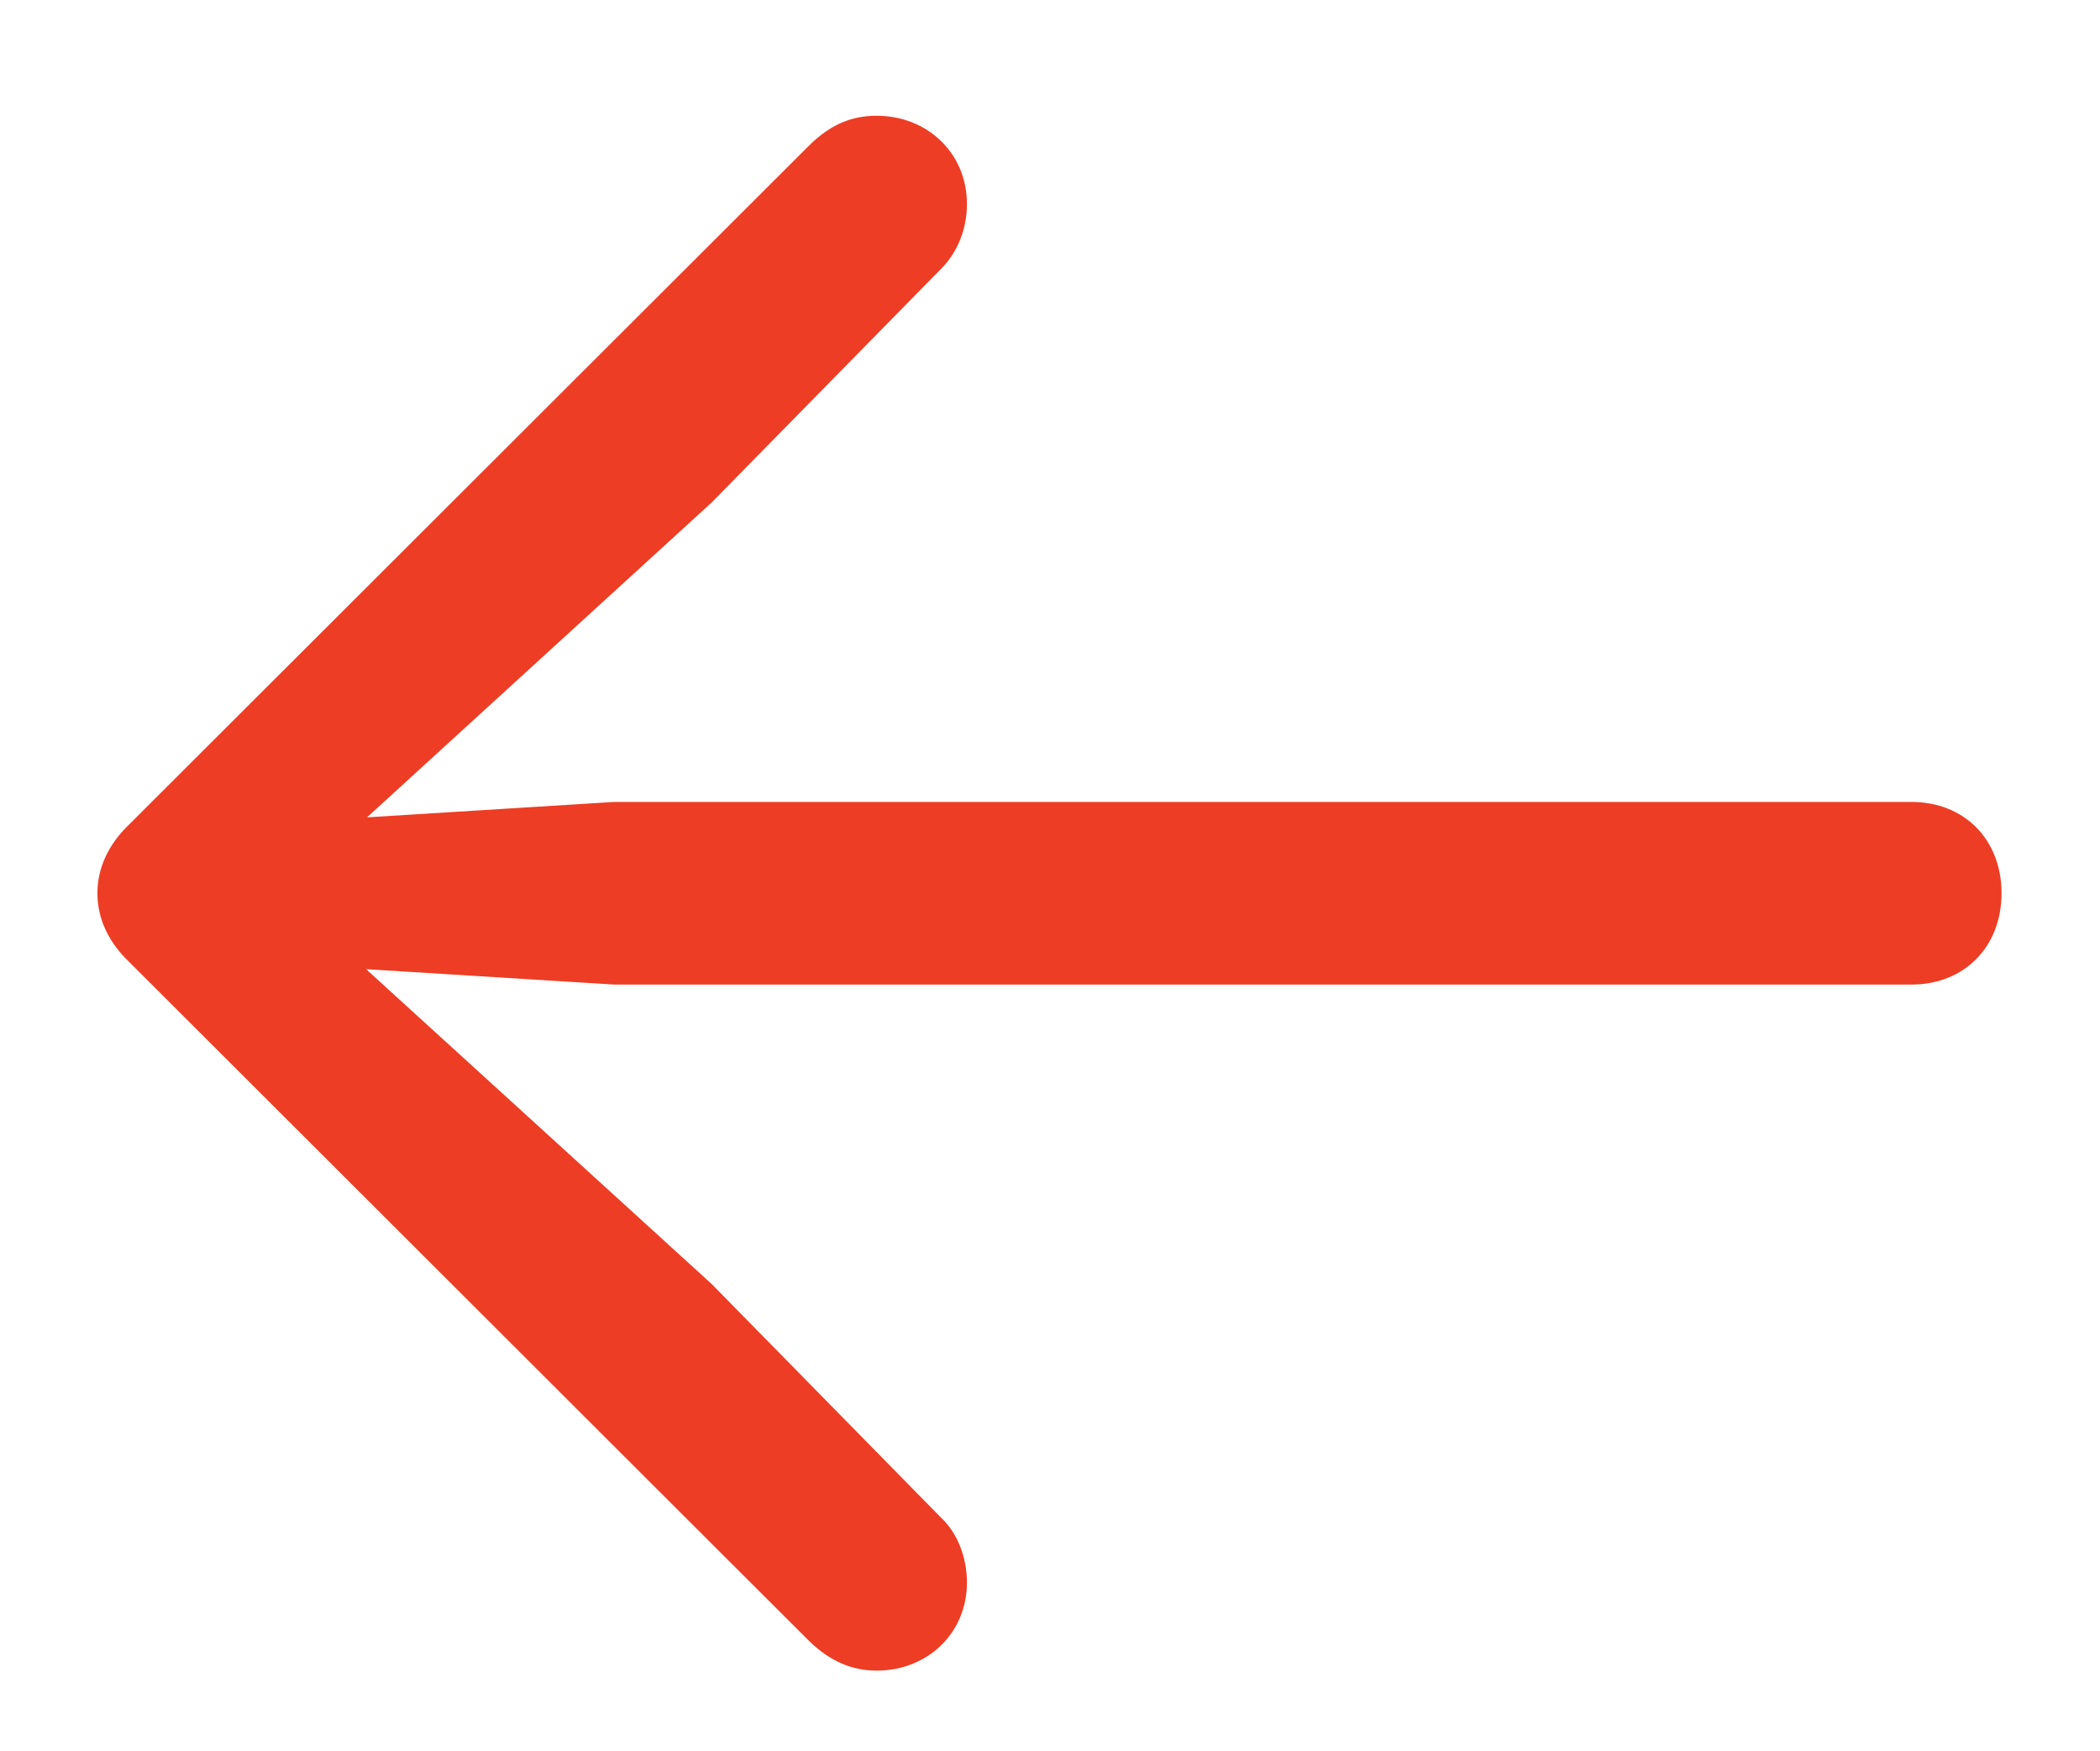
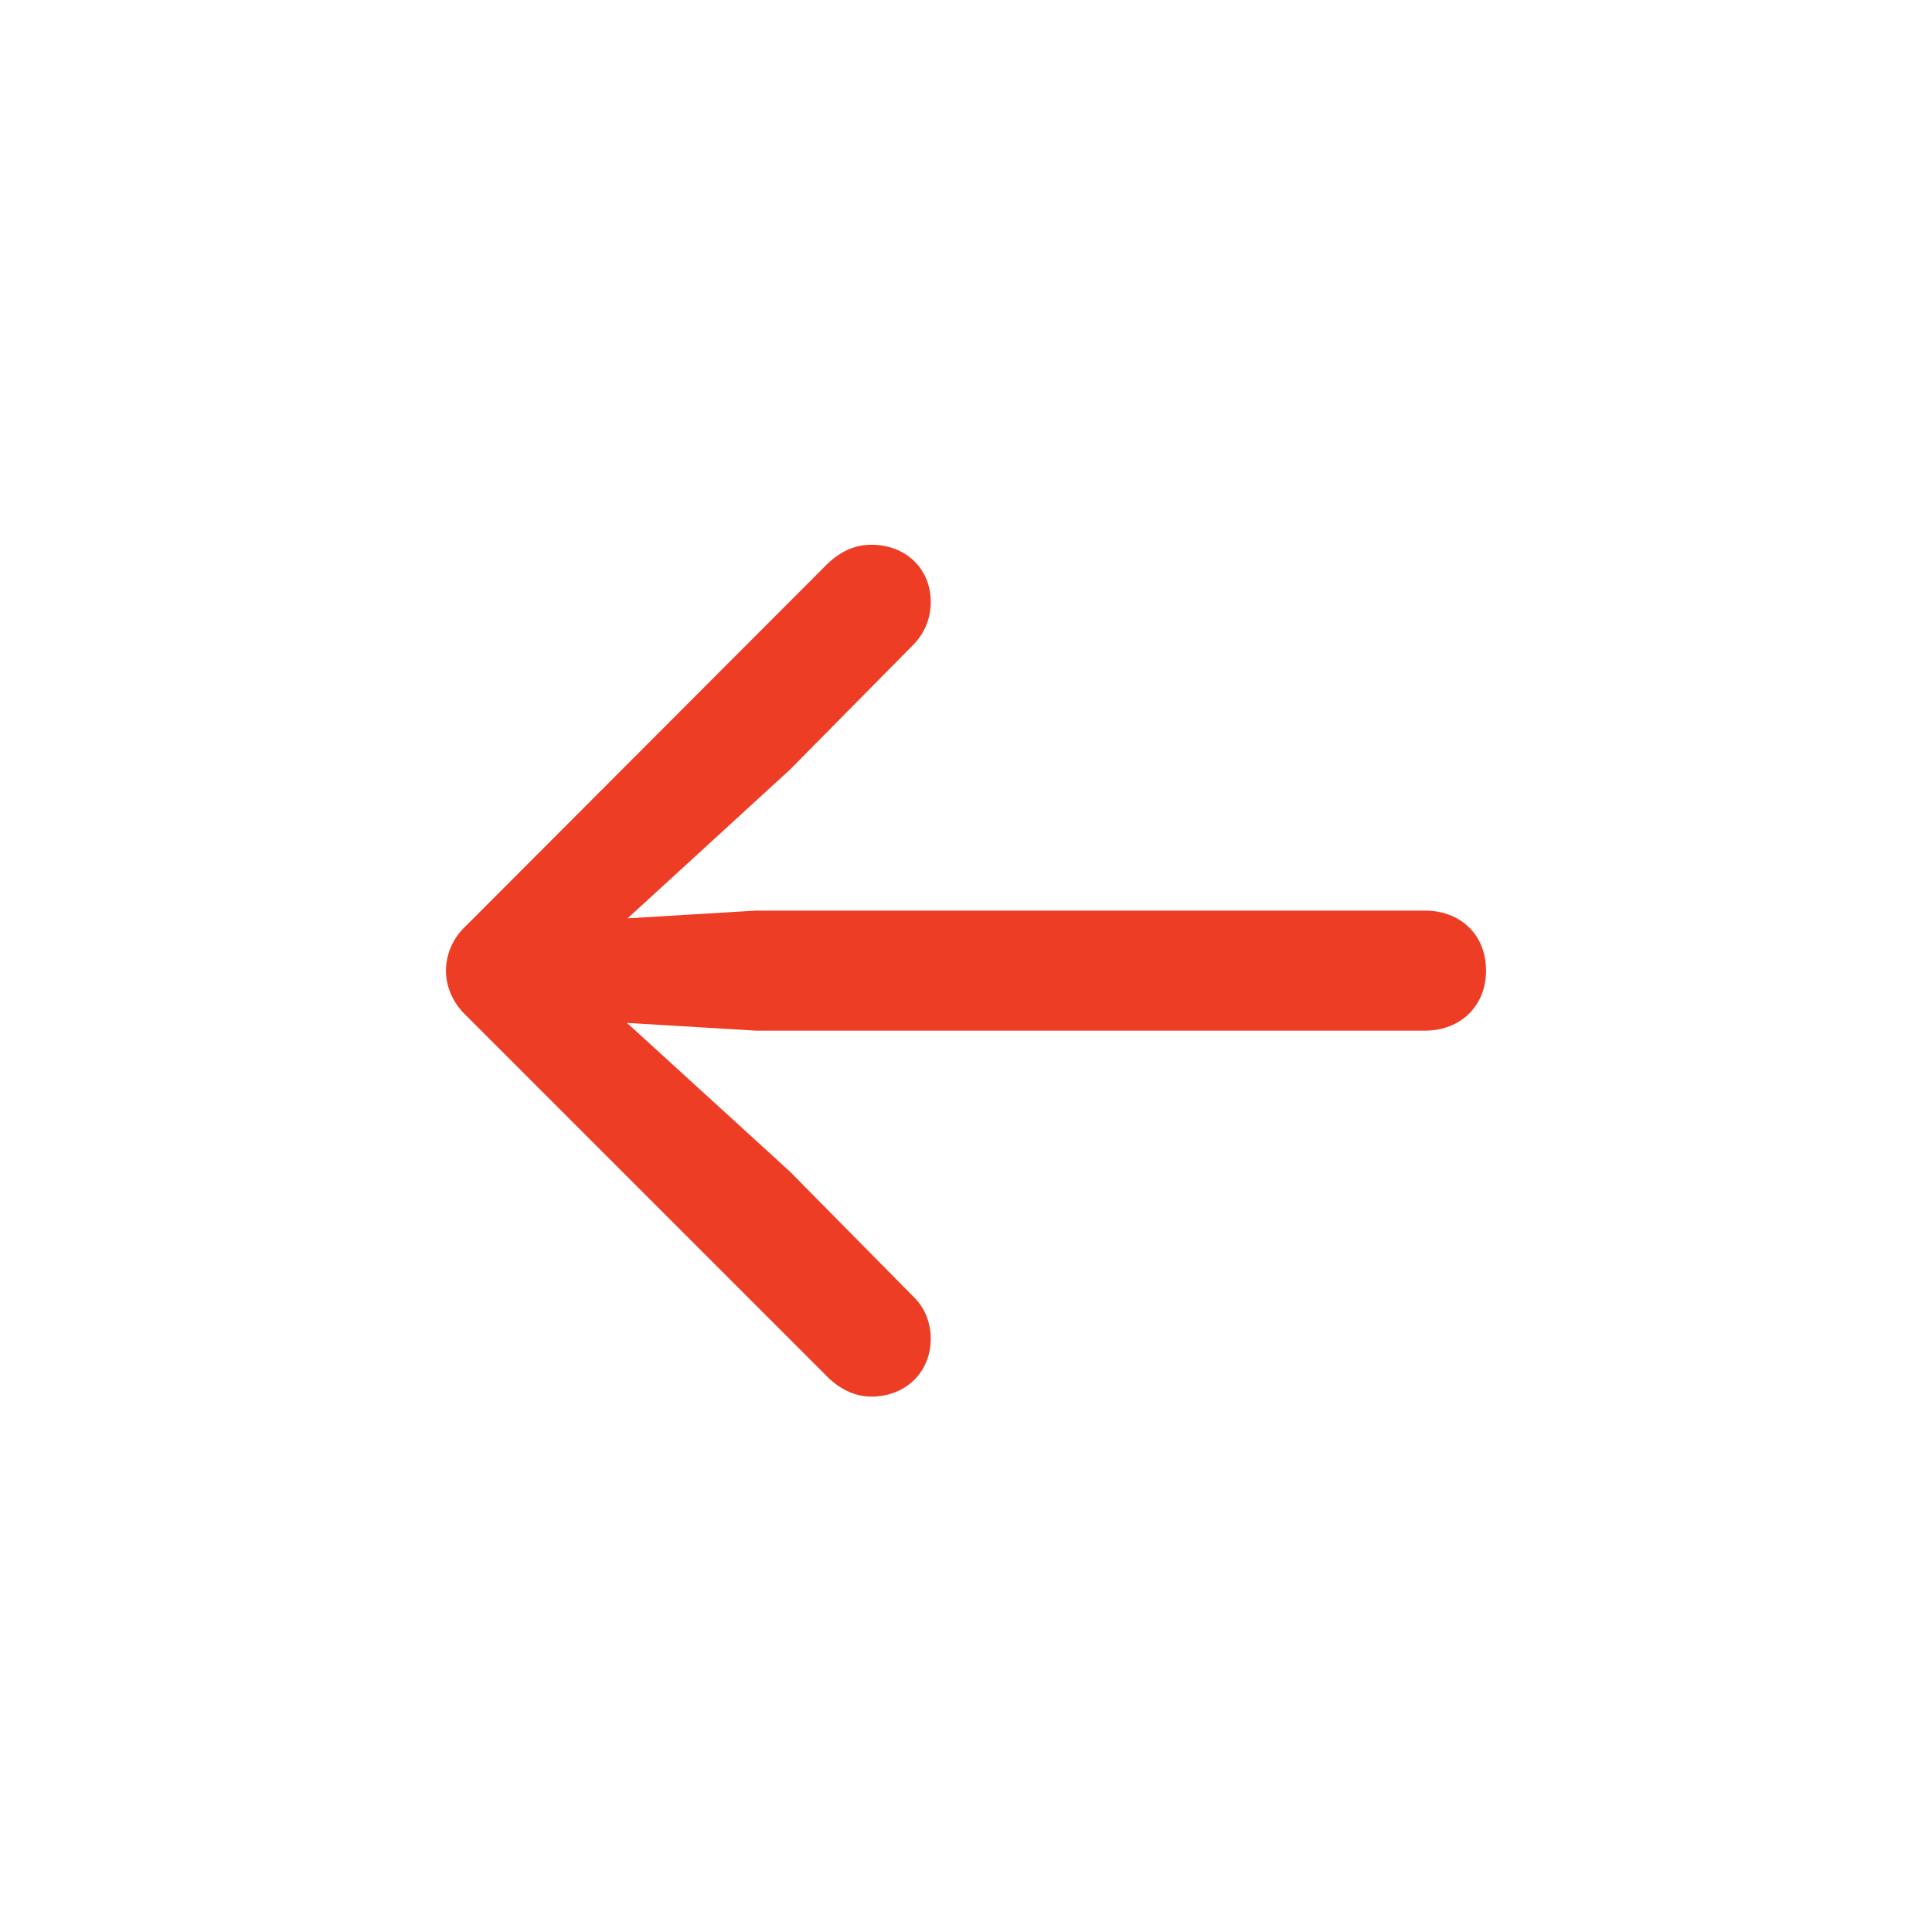
- <svg xmlns="http://www.w3.org/2000/svg" width="18" height="15" viewBox="0 0 18 15" fill="none">
-   <path d="M0.835 7.654C0.835 7.874 0.932 8.076 1.107 8.243L6.943 14.07C7.119 14.237 7.304 14.316 7.515 14.316C7.945 14.316 8.288 14 8.288 13.56C8.288 13.35 8.209 13.139 8.068 13.007L6.1 11.003L3.138 8.305L5.265 8.437H16.383C16.84 8.437 17.156 8.111 17.156 7.654C17.156 7.197 16.84 6.872 16.383 6.872H5.265L3.146 7.004L6.1 4.306L8.068 2.302C8.209 2.161 8.288 1.959 8.288 1.748C8.288 1.309 7.945 0.992 7.515 0.992C7.304 0.992 7.119 1.062 6.926 1.256L1.107 7.065C0.932 7.232 0.835 7.435 0.835 7.654Z" fill="#ED3D25" />
+ <svg xmlns="http://www.w3.org/2000/svg" width="24" height="24" viewBox="0 0 24 24" fill="none">
+   <path d="M5.54 12.058C5.54 12.263 5.629 12.461 5.786 12.611L10.291 17.116C10.455 17.273 10.64 17.349 10.824 17.349C11.255 17.349 11.562 17.041 11.562 16.631C11.562 16.419 11.48 16.234 11.344 16.105L9.812 14.553L7.789 12.707L9.389 12.803H17.701C18.145 12.803 18.46 12.495 18.46 12.058C18.46 11.613 18.145 11.312 17.701 11.312H9.389L7.796 11.408L9.812 9.562L11.344 8.011C11.48 7.874 11.562 7.689 11.562 7.478C11.562 7.067 11.255 6.767 10.824 6.767C10.64 6.767 10.455 6.835 10.277 7.006L5.786 11.504C5.629 11.648 5.54 11.852 5.54 12.058Z" fill="#ED3D25" />
</svg>
